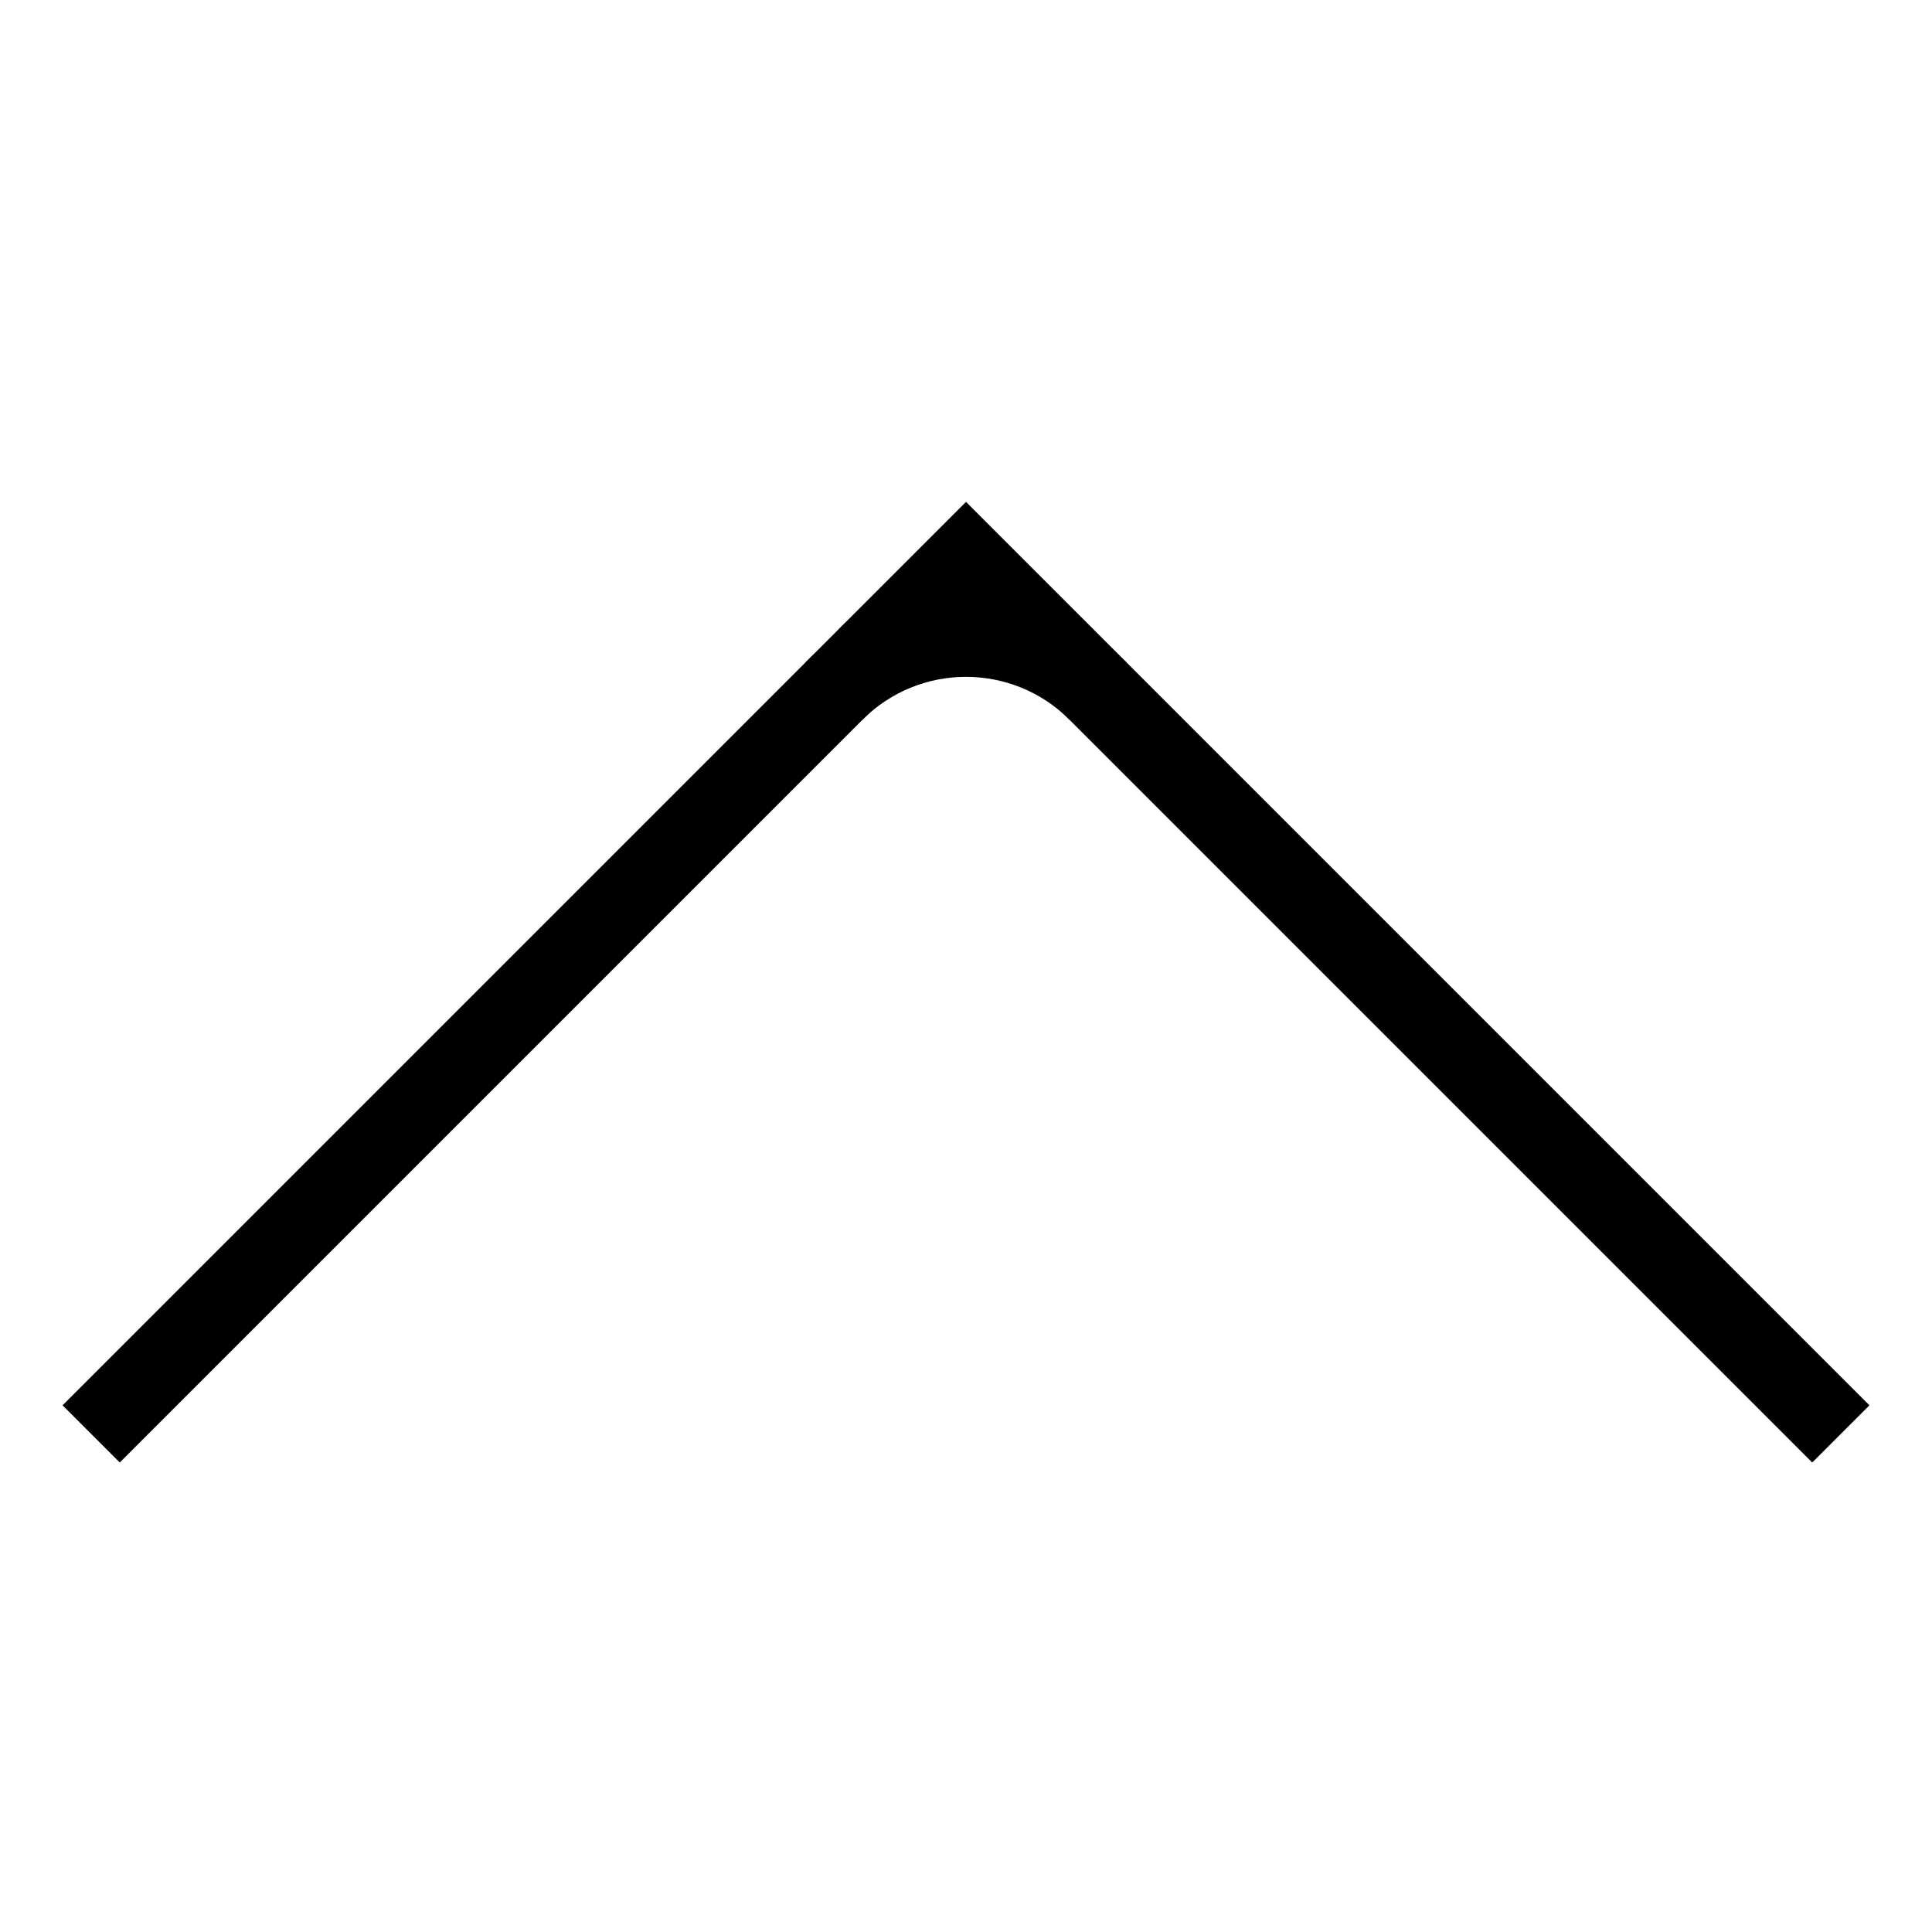
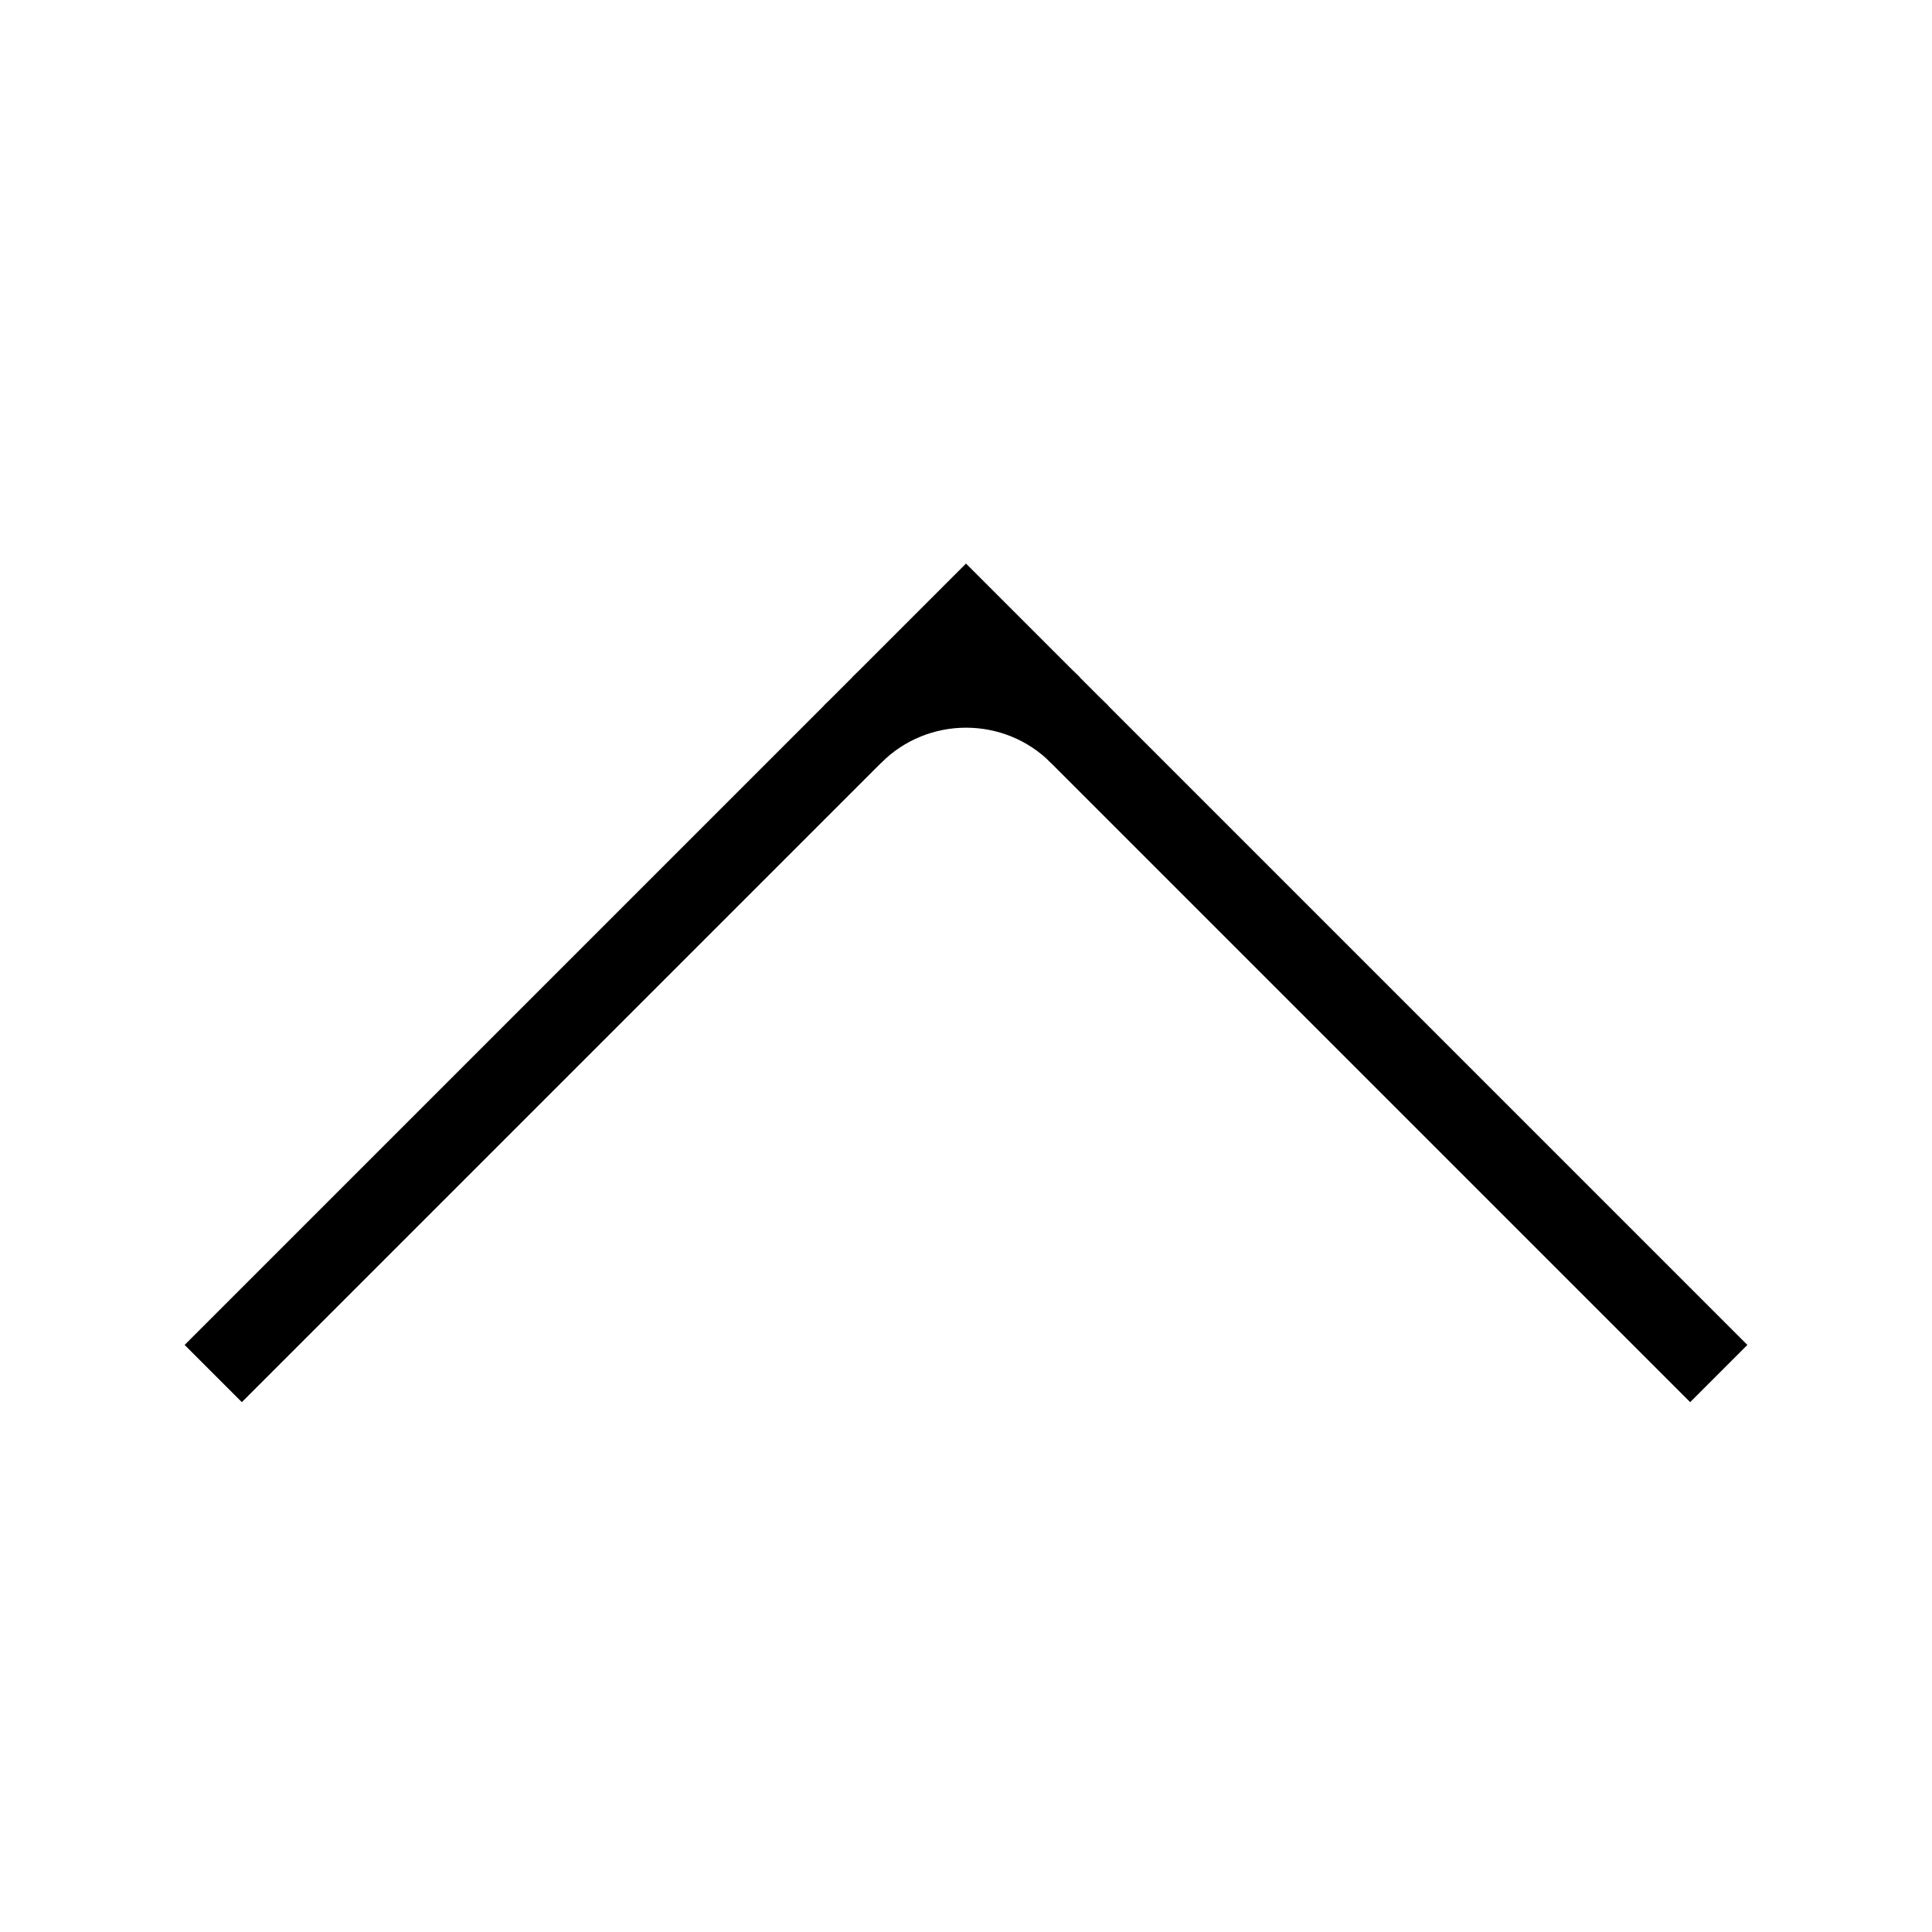
<svg xmlns="http://www.w3.org/2000/svg" width="16" height="16" stroke-width="0.67" viewBox="0 0 16 16">
-   <path fill="none" stroke="currentColor" stroke-width="0.67" d="M.755 11.875 8 4.63 15.245 11.875" />
-   <path fill="currentColor" d="M7.18 5.45a1.159 1.159 0 0 1 1.639 0L8 4.63Z" />
-   <path fill="none" stroke="currentColor" stroke-width="0.67" d="M7.18 5.45a1.159 1.159 0 0 1 1.639 0" />
-   <path fill="currentColor" d="M6.907 5.723a1.546 1.546 0 0 1 2.186 0L8 4.63Z" />
-   <path fill="none" stroke="currentColor" stroke-width="0.67" d="M6.907 5.723a1.546 1.546 0 0 1 2.186 0" />
+   <path fill="none" stroke="currentColor" stroke-width="0.67" d="M1.766 11.375 8 5.141l6.234 6.234" />
+   <path fill="currentColor" d="M7.295 5.846a.998.998 0 0 1 1.411 0L8 5.141Z" />
+   <path fill="none" stroke="currentColor" stroke-width="0.67" d="M7.295 5.846a.998.998 0 0 1 1.411 0" />
+   <path fill="currentColor" d="M7.06 6.081a1.33 1.33 0 0 1 1.881 0L8 5.141Z" />
+   <path fill="none" stroke="currentColor" stroke-width="0.67" d="M7.06 6.081a1.33 1.33 0 0 1 1.881 0" />
</svg>
